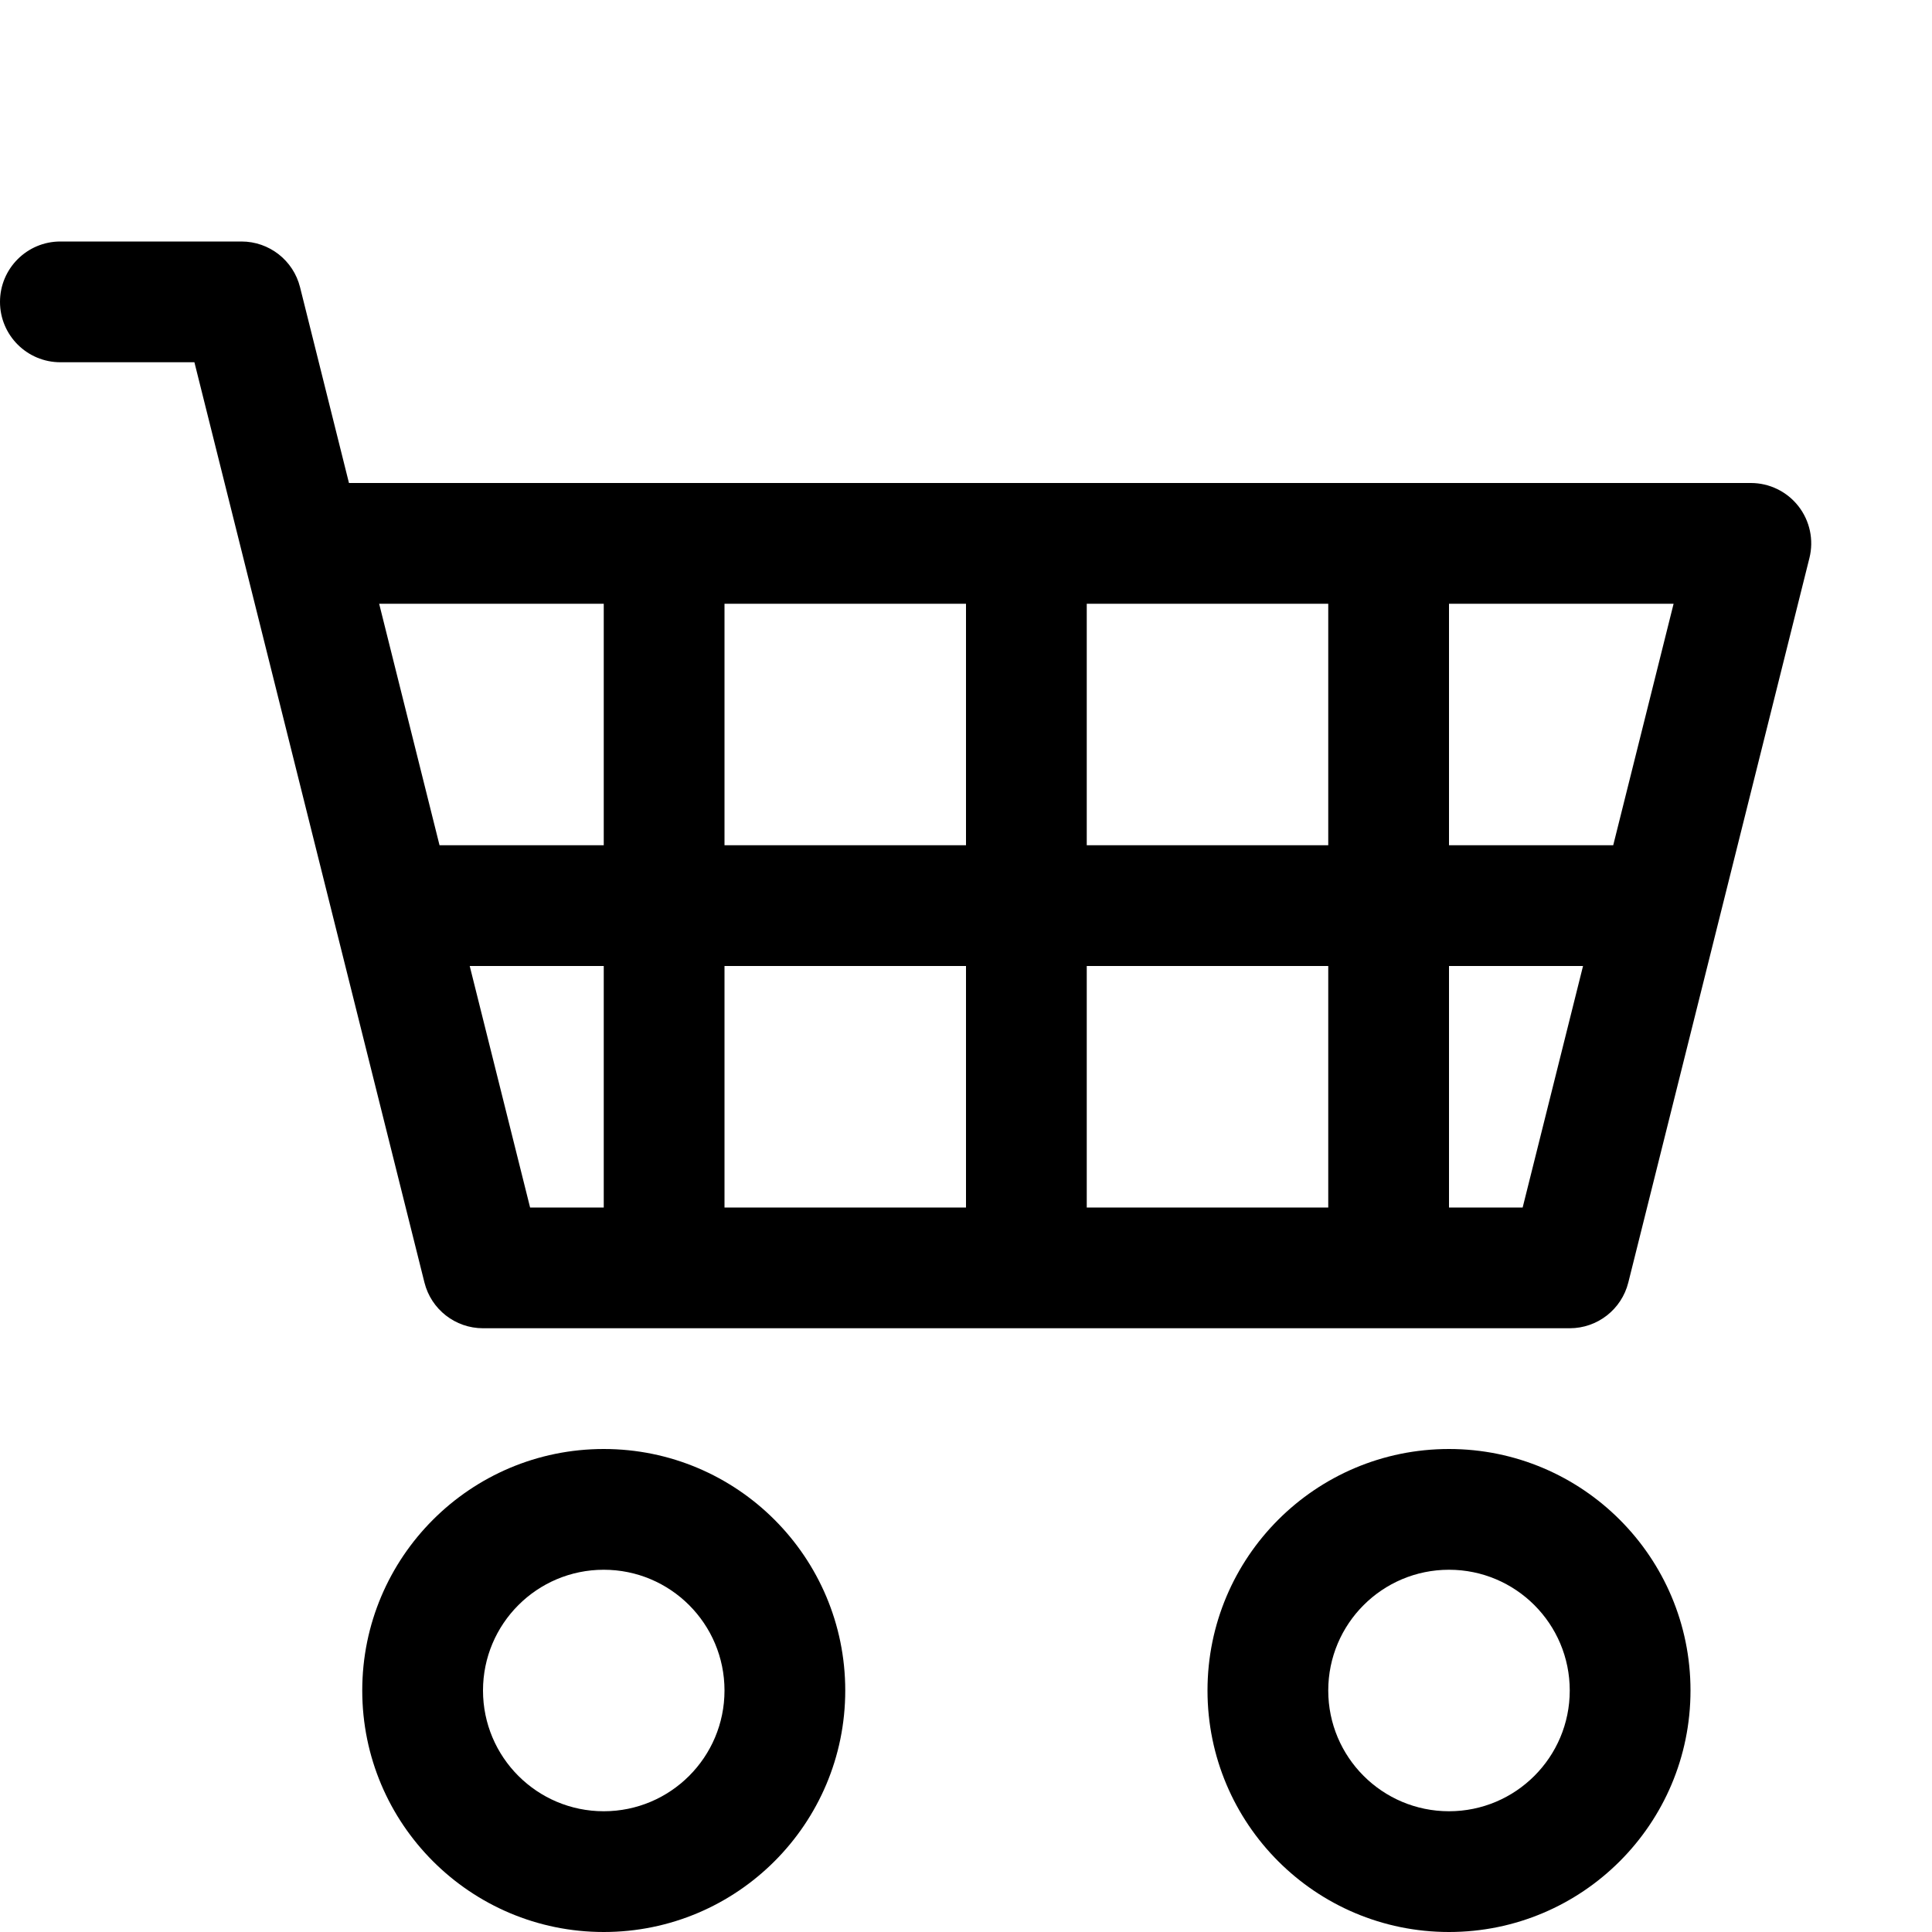
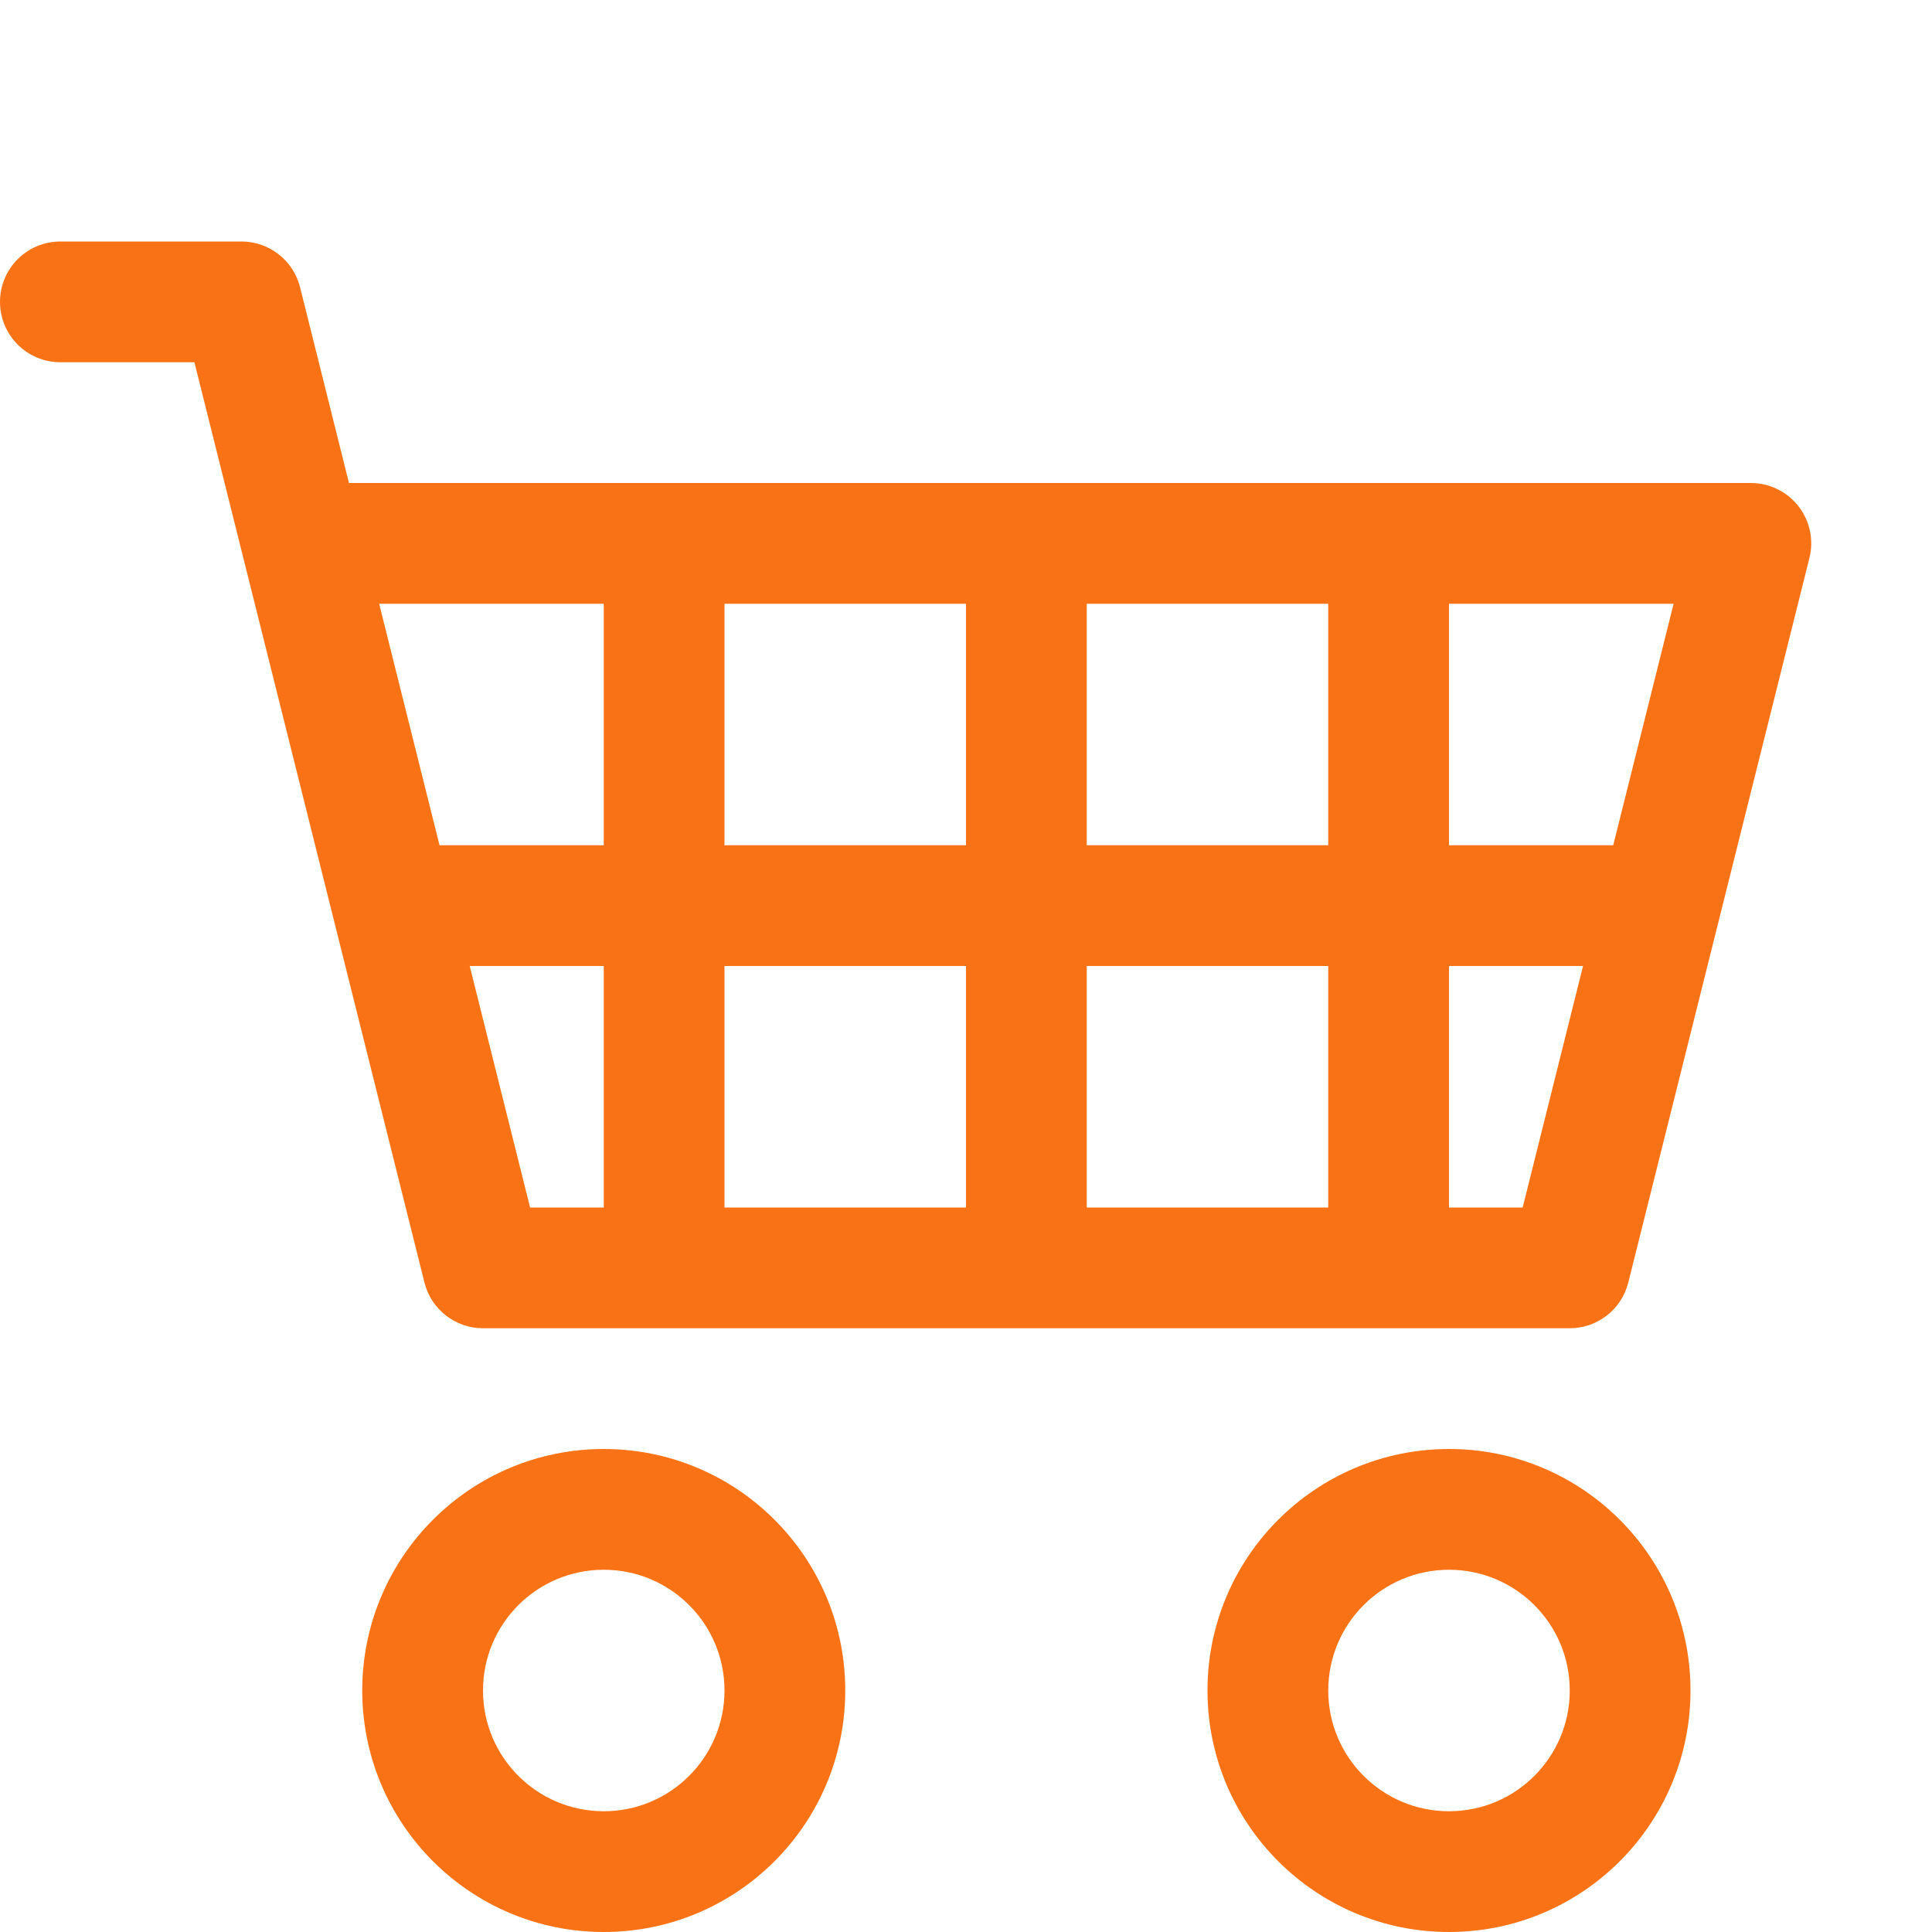
- <svg xmlns="http://www.w3.org/2000/svg" width="16" height="16" fill="currentColor" class="bi bi-cart4" viewBox="0 0 16 16">
+ <svg xmlns="http://www.w3.org/2000/svg" width="16" height="16" fill="#f97316" class="bi bi-cart4" viewBox="0 0 16 16">
  <path d="M0 2.5A.5.5 0 0 1 .5 2H2a.5.5 0 0 1 .485.379L2.89 4H14.5a.5.5 0 0 1 .485.621l-1.5 6A.5.5 0 0 1 13 11H4a.5.5 0 0 1-.485-.379L1.61 3H.5a.5.5 0 0 1-.5-.5zM3.14 5l.5 2H5V5H3.14zM6 5v2h2V5H6zm3 0v2h2V5H9zm3 0v2h1.36l.5-2H12zm1.11 3H12v2h.61l.5-2zM11 8H9v2h2V8zM8 8H6v2h2V8zM5 8H3.89l.5 2H5V8zm0 5a1 1 0 1 0 0 2 1 1 0 0 0 0-2zm-2 1a2 2 0 1 1 4 0 2 2 0 0 1-4 0zm9-1a1 1 0 1 0 0 2 1 1 0 0 0 0-2zm-2 1a2 2 0 1 1 4 0 2 2 0 0 1-4 0z" />
</svg>
